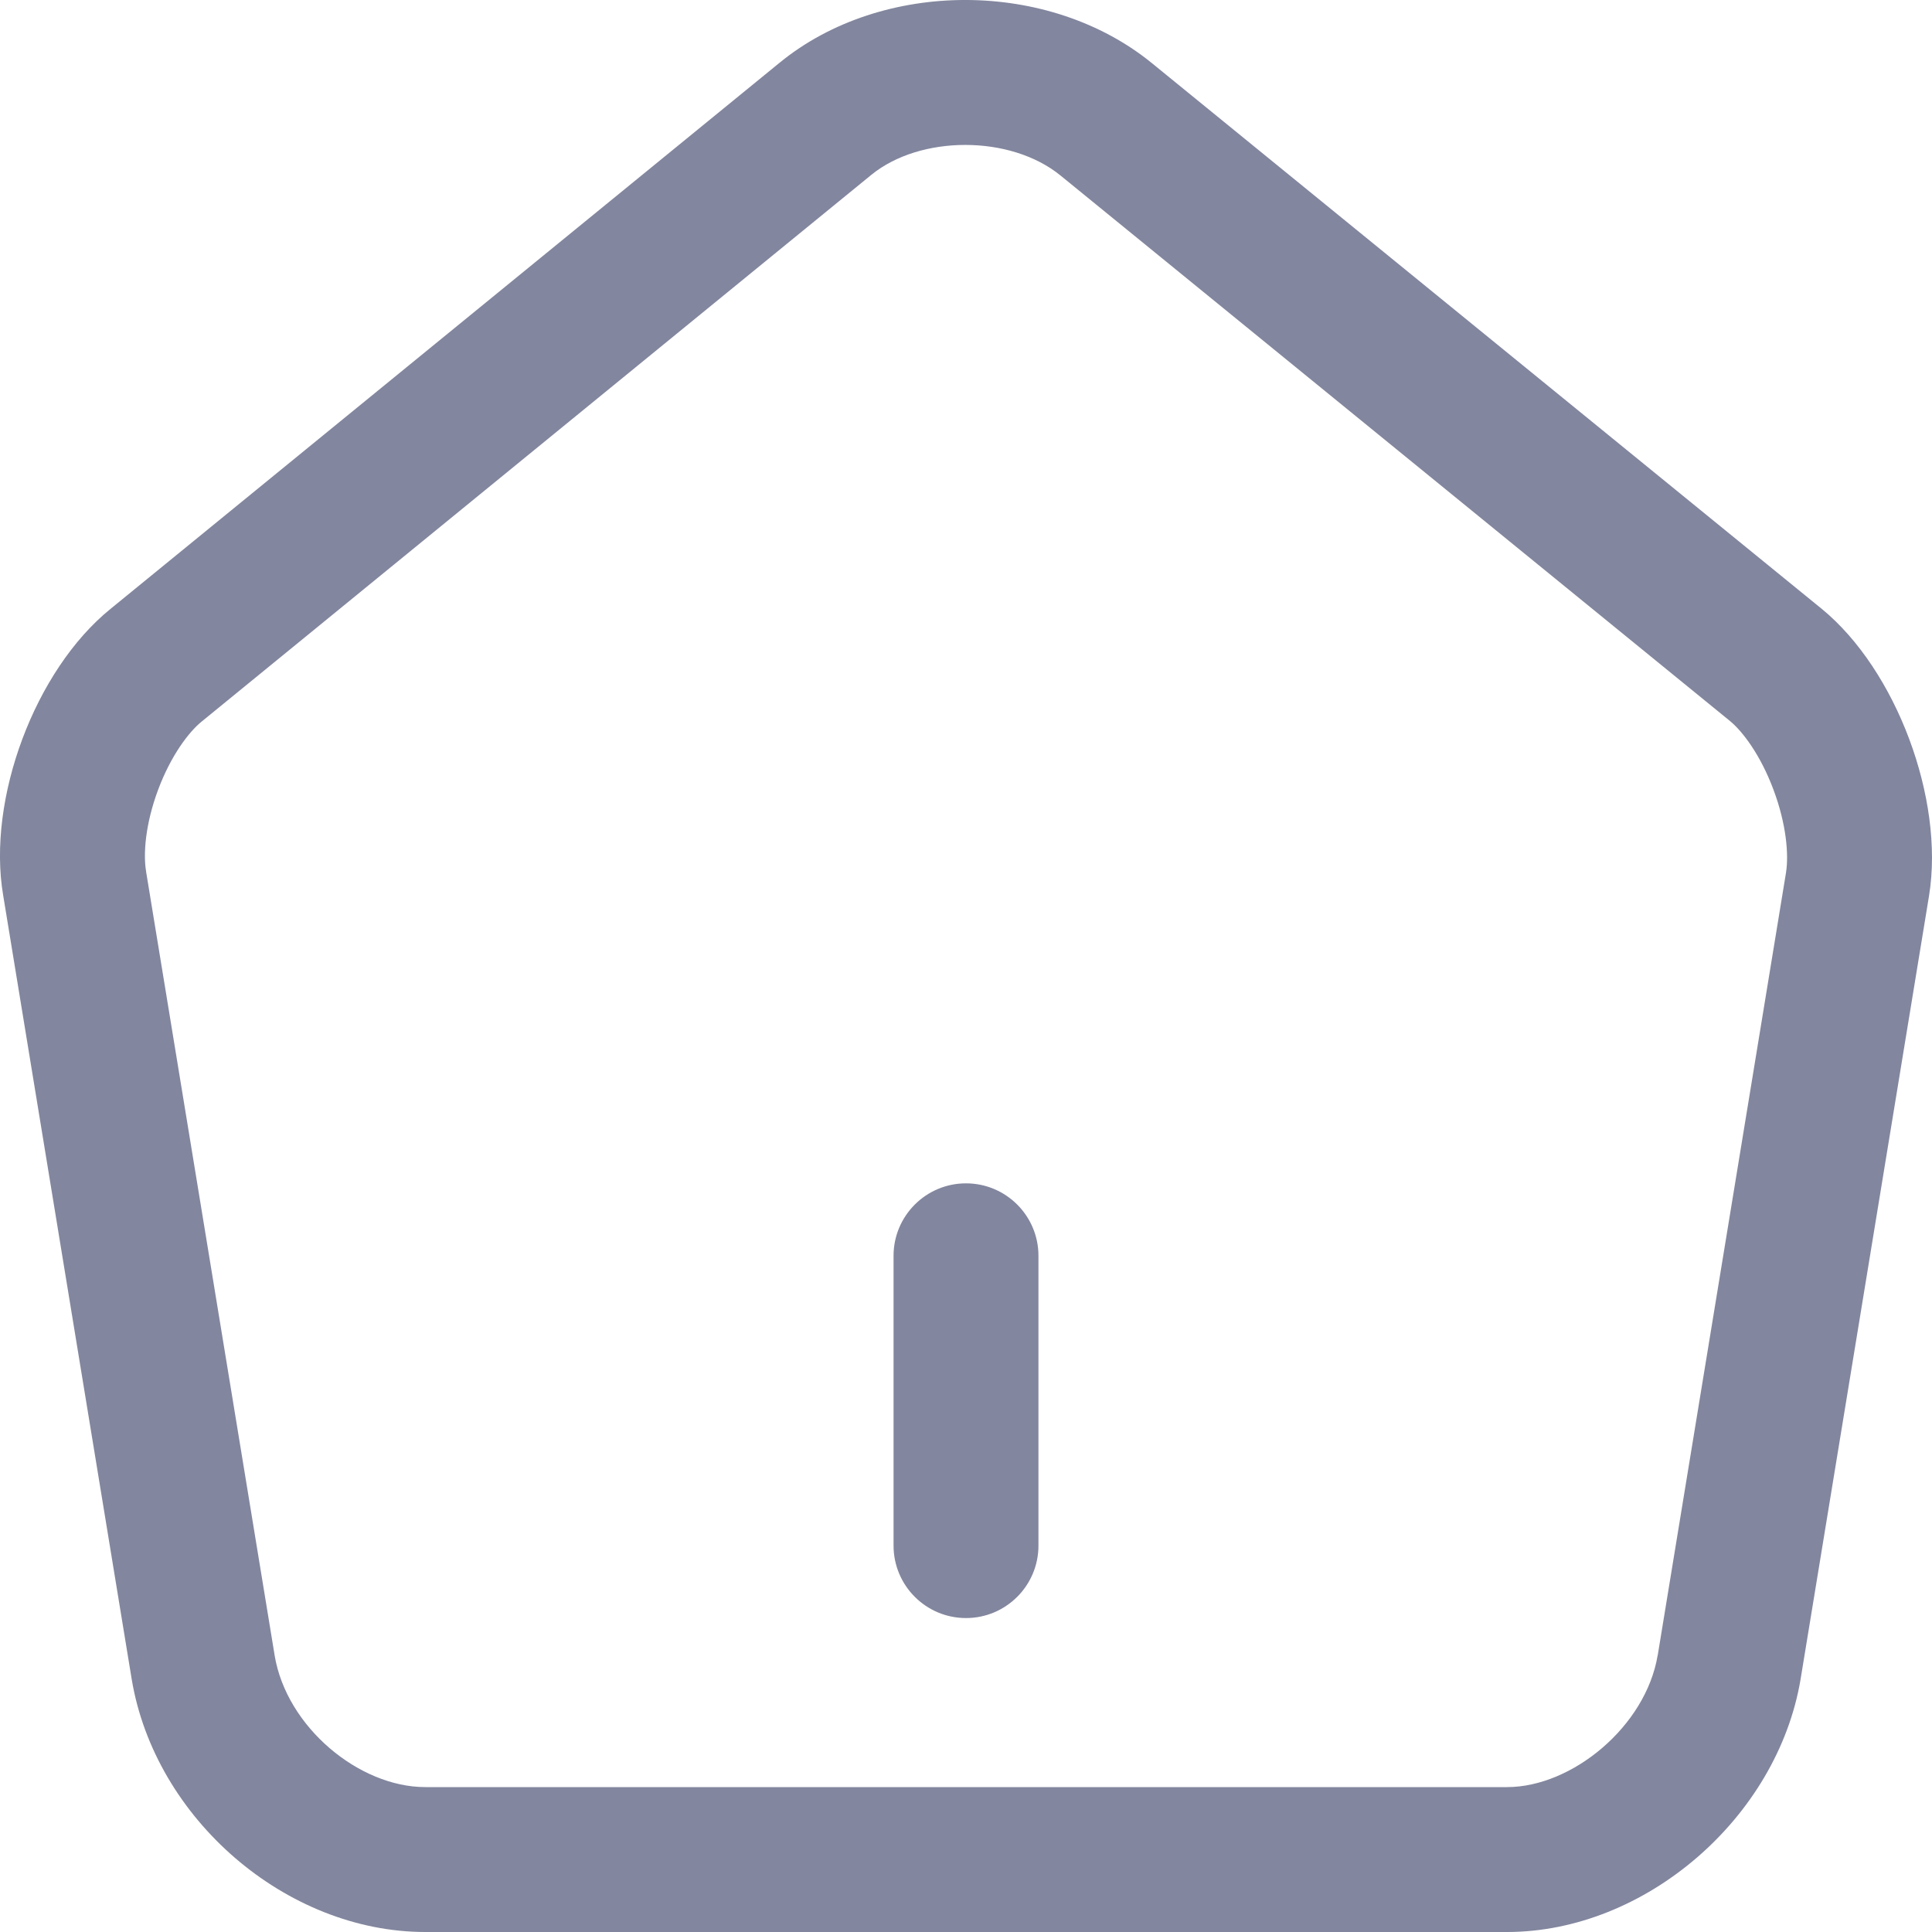
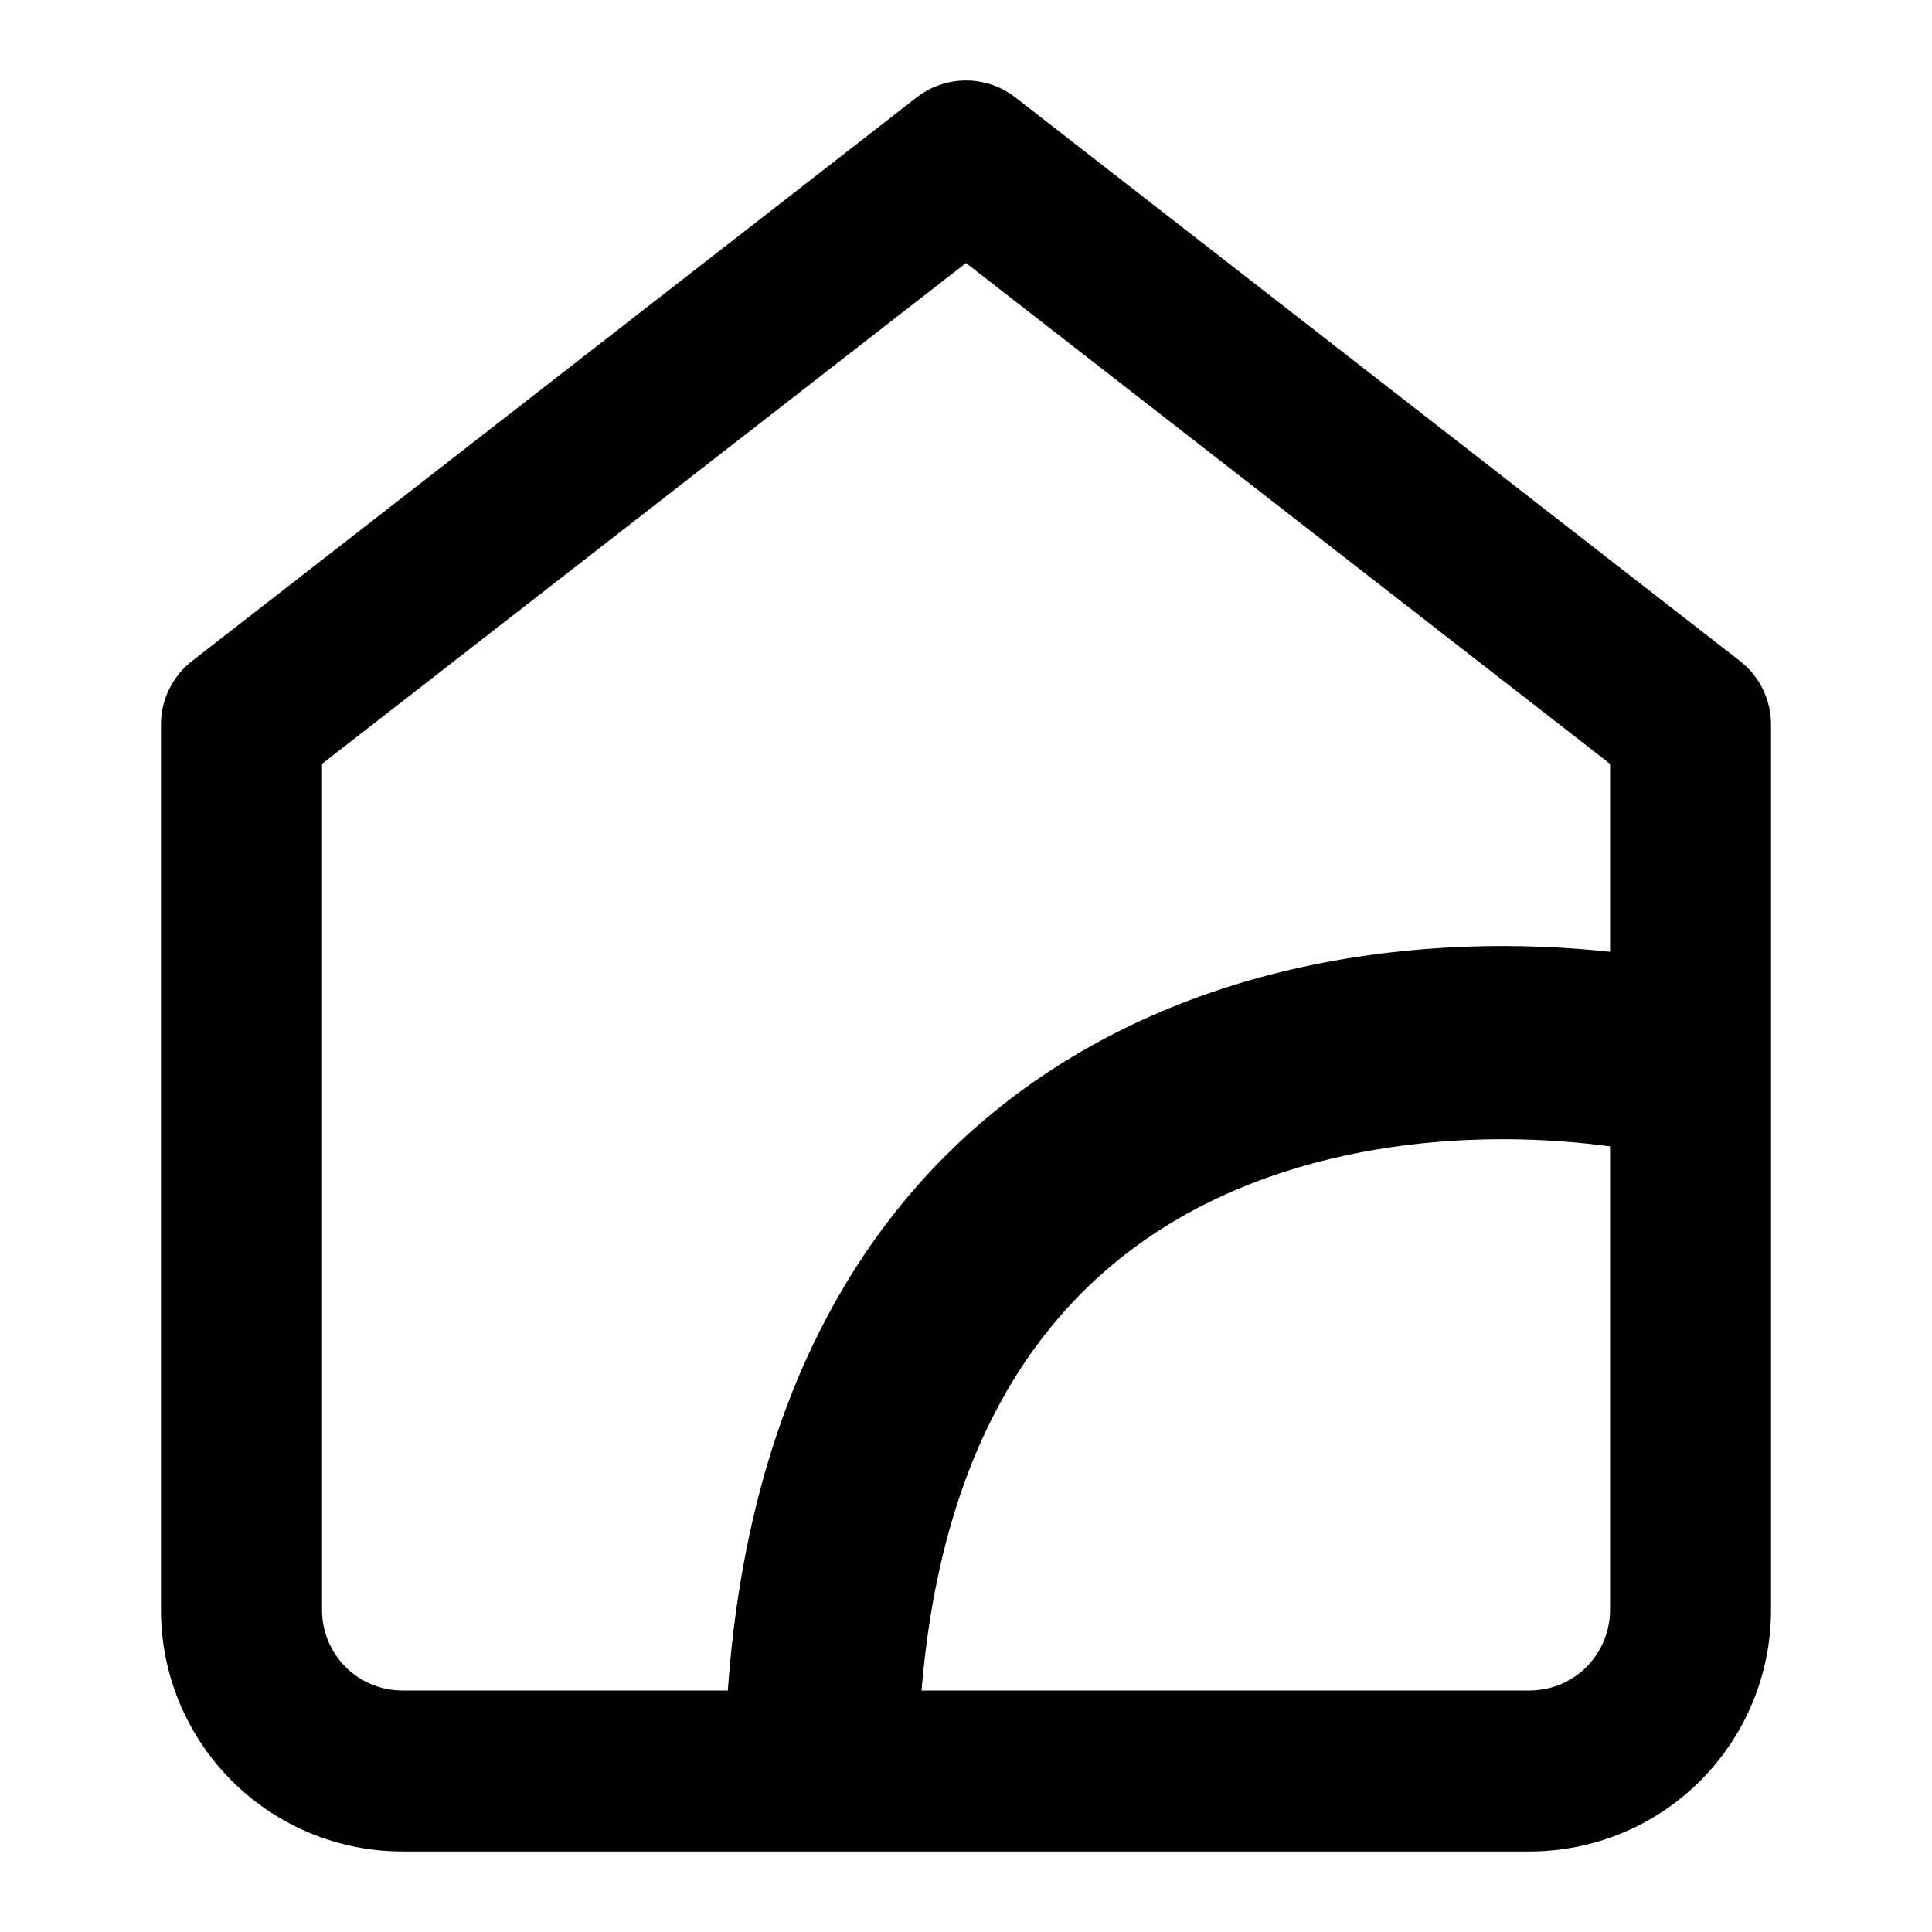
- <svg xmlns="http://www.w3.org/2000/svg" width="20" height="20" viewBox="0 0 20 20" fill="none">
-   <path fill-rule="evenodd" clip-rule="evenodd" d="M2.087 7.47L9.02 1.81C9.525 1.398 10.461 1.393 10.981 1.819L17.909 7.464L17.91 7.465C18.04 7.572 18.225 7.816 18.359 8.175C18.493 8.533 18.518 8.848 18.489 9.03L18.489 9.032L17.161 17.134L17.16 17.136C17.037 17.872 16.274 18.5 15.601 18.5H4.403C3.718 18.5 2.967 17.88 2.843 17.137L2.843 17.136L1.513 9.027L1.512 9.018C1.482 8.841 1.504 8.531 1.637 8.175C1.77 7.819 1.956 7.576 2.087 7.47ZM19.97 9.269C20.13 8.271 19.63 6.936 18.86 6.304L11.931 0.659C10.862 -0.218 9.132 -0.218 8.072 0.648L1.143 6.304C0.363 6.936 -0.137 8.271 0.033 9.269L1.363 17.381C1.603 18.828 2.963 20 4.403 20H15.601C17.031 20 18.4 18.818 18.64 17.381L19.97 9.269ZM10.75 13C10.75 12.586 10.414 12.25 10 12.25C9.586 12.25 9.25 12.586 9.25 13V16C9.25 16.414 9.586 16.75 10 16.75C10.414 16.75 10.75 16.414 10.75 16V13Z" fill="#82869E" />
+ <svg xmlns="http://www.w3.org/2000/svg" width="22" height="22" viewBox="0 0 22 22" fill="none">
+   <path fill-rule="evenodd" clip-rule="evenodd" d="M10.437 1.11C10.768 0.852 11.232 0.852 11.563 1.11L19.813 7.527C20.036 7.7 20.167 7.967 20.167 8.25V18.333C20.167 19.063 19.877 19.762 19.361 20.278C18.846 20.794 18.146 21.083 17.417 21.083H4.583C3.854 21.083 3.155 20.794 2.639 20.278C2.123 19.762 1.833 19.063 1.833 18.333V8.25C1.833 7.967 1.964 7.7 2.187 7.527L10.437 1.11ZM3.667 8.698V18.333C3.667 18.576 3.763 18.81 3.935 18.982C4.107 19.154 4.34 19.25 4.583 19.25H17.417C17.66 19.25 17.893 19.154 18.065 18.982C18.237 18.81 18.334 18.576 18.334 18.333V8.698L11 2.995L3.667 8.698Z" fill="black" />
+   <path fill-rule="evenodd" clip-rule="evenodd" d="M12.541 11.846C14.91 10.572 17.677 10.623 19.489 11.026L19.011 13.174C17.523 12.843 15.34 12.839 13.584 13.784C11.932 14.672 10.45 16.509 10.45 20.35H8.25C8.25 15.831 10.068 13.176 12.541 11.846Z" fill="black" />
</svg>
